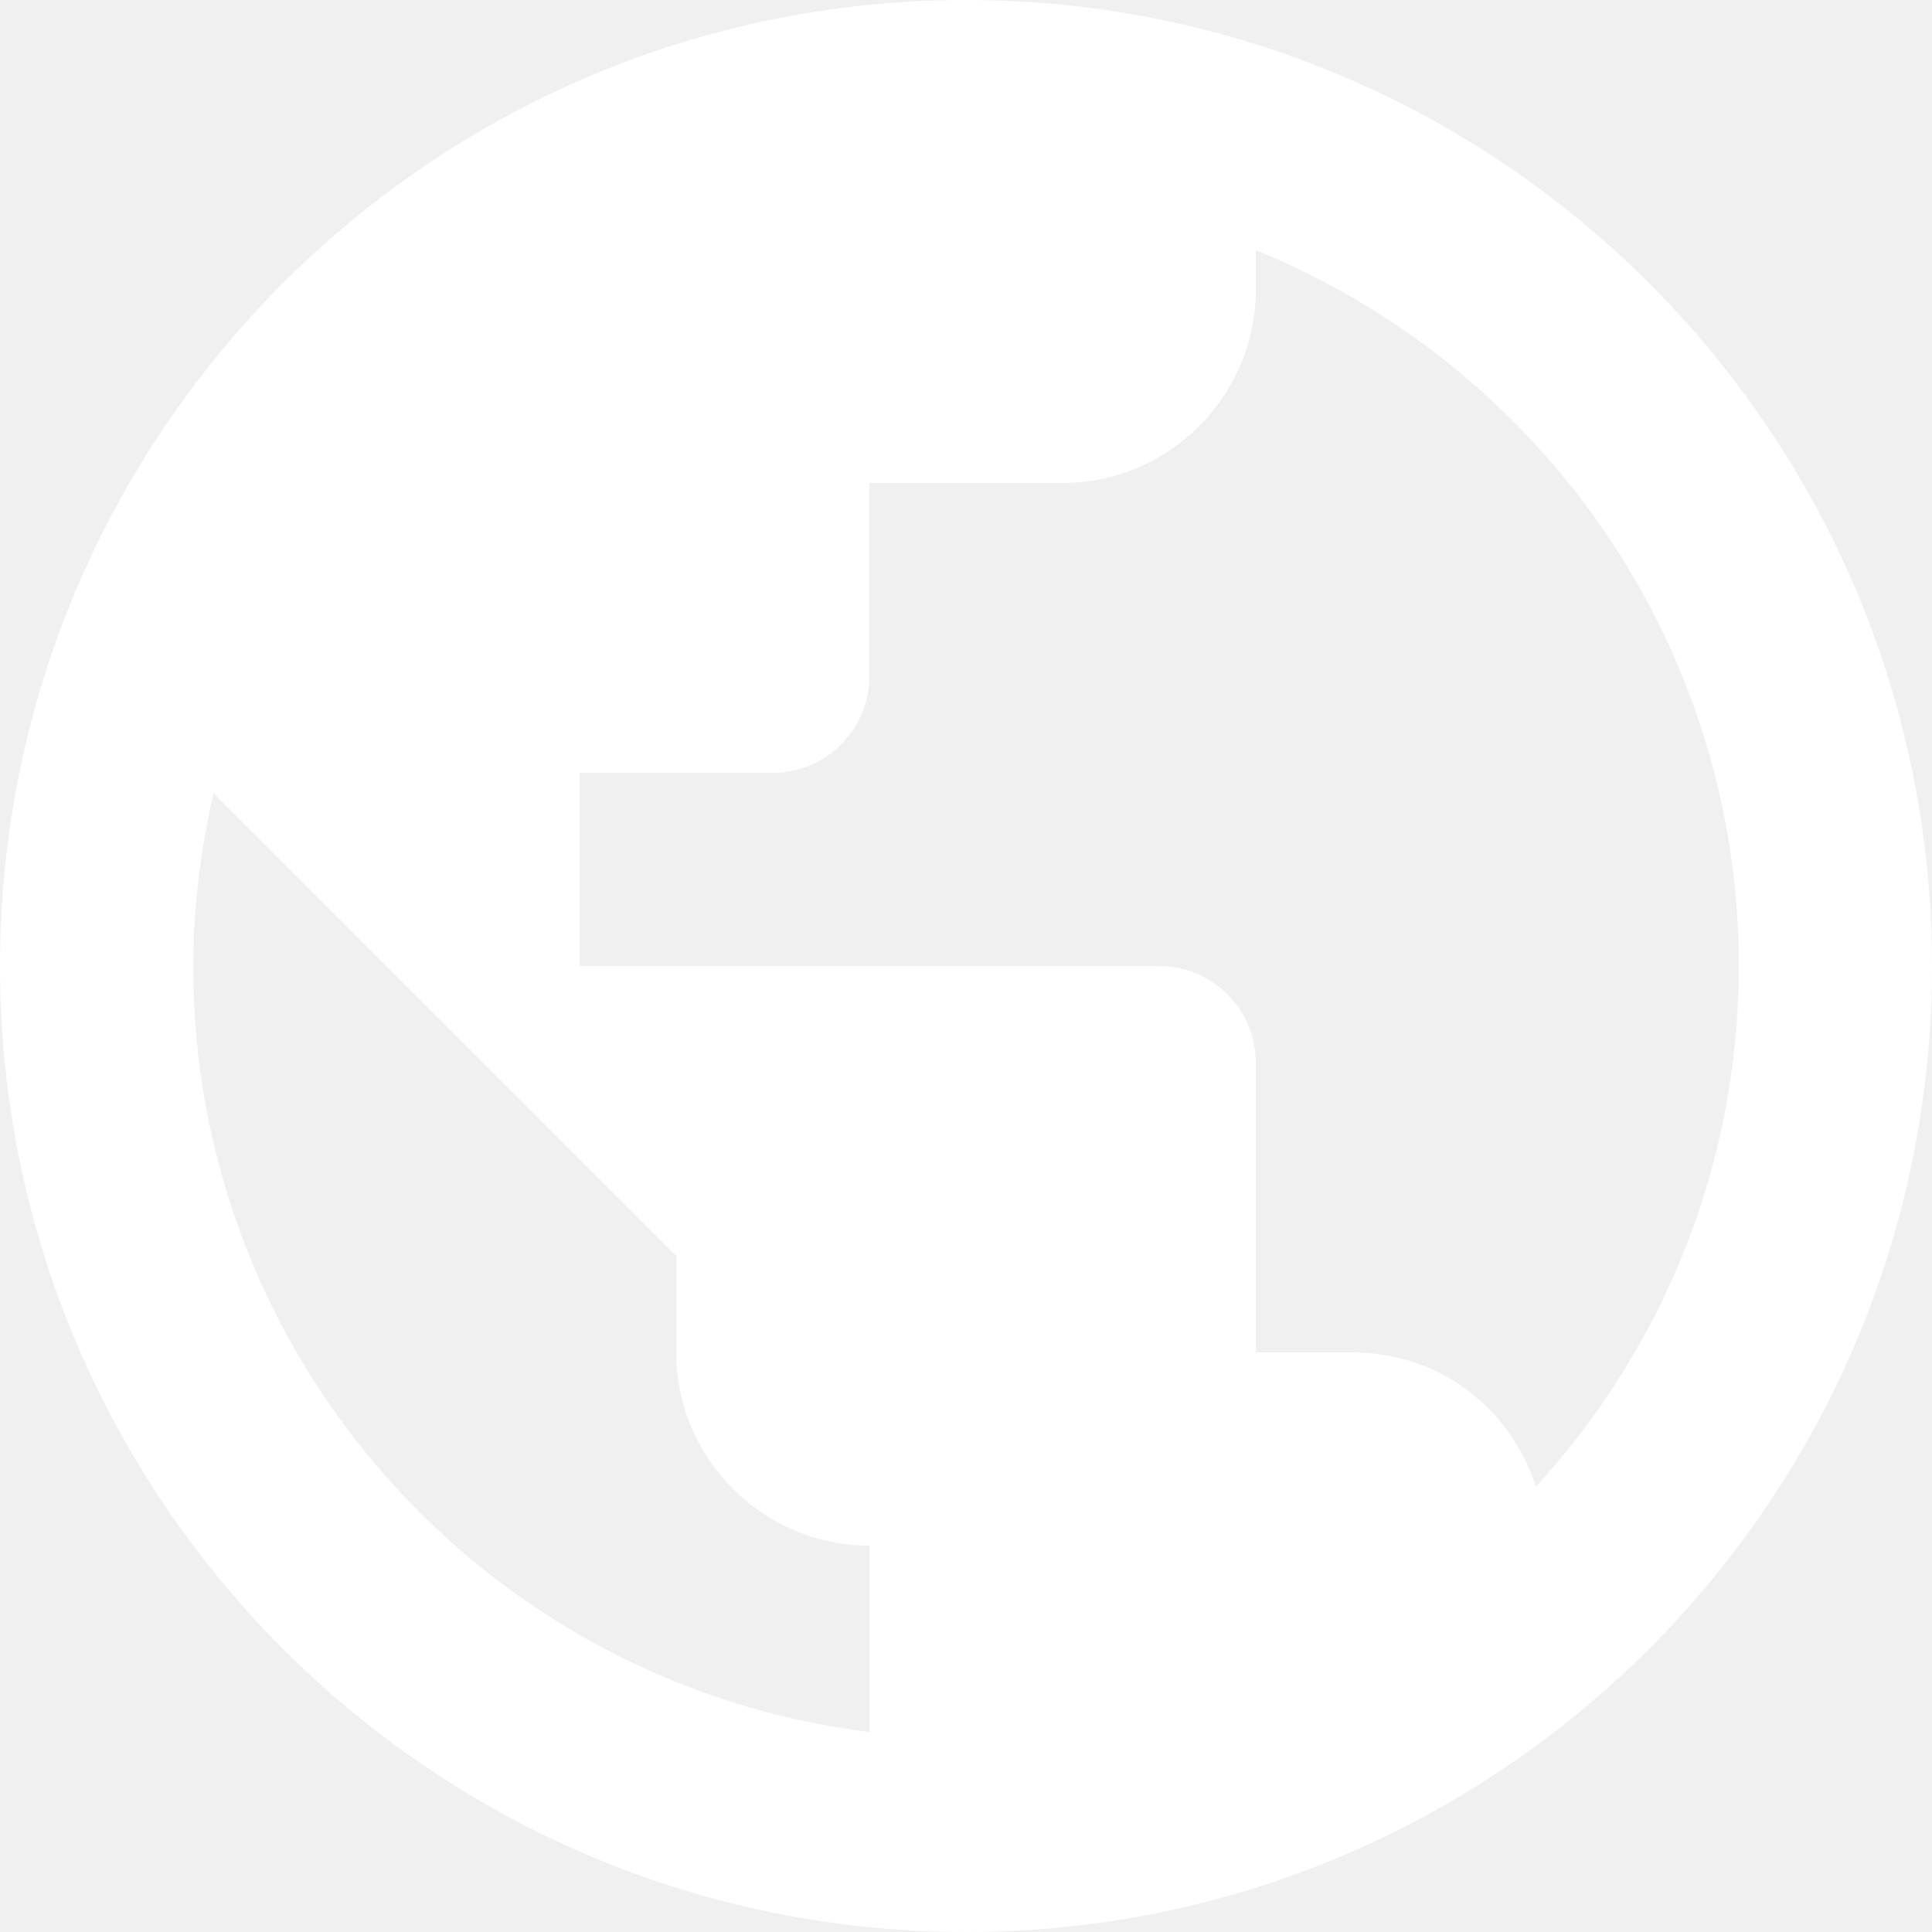
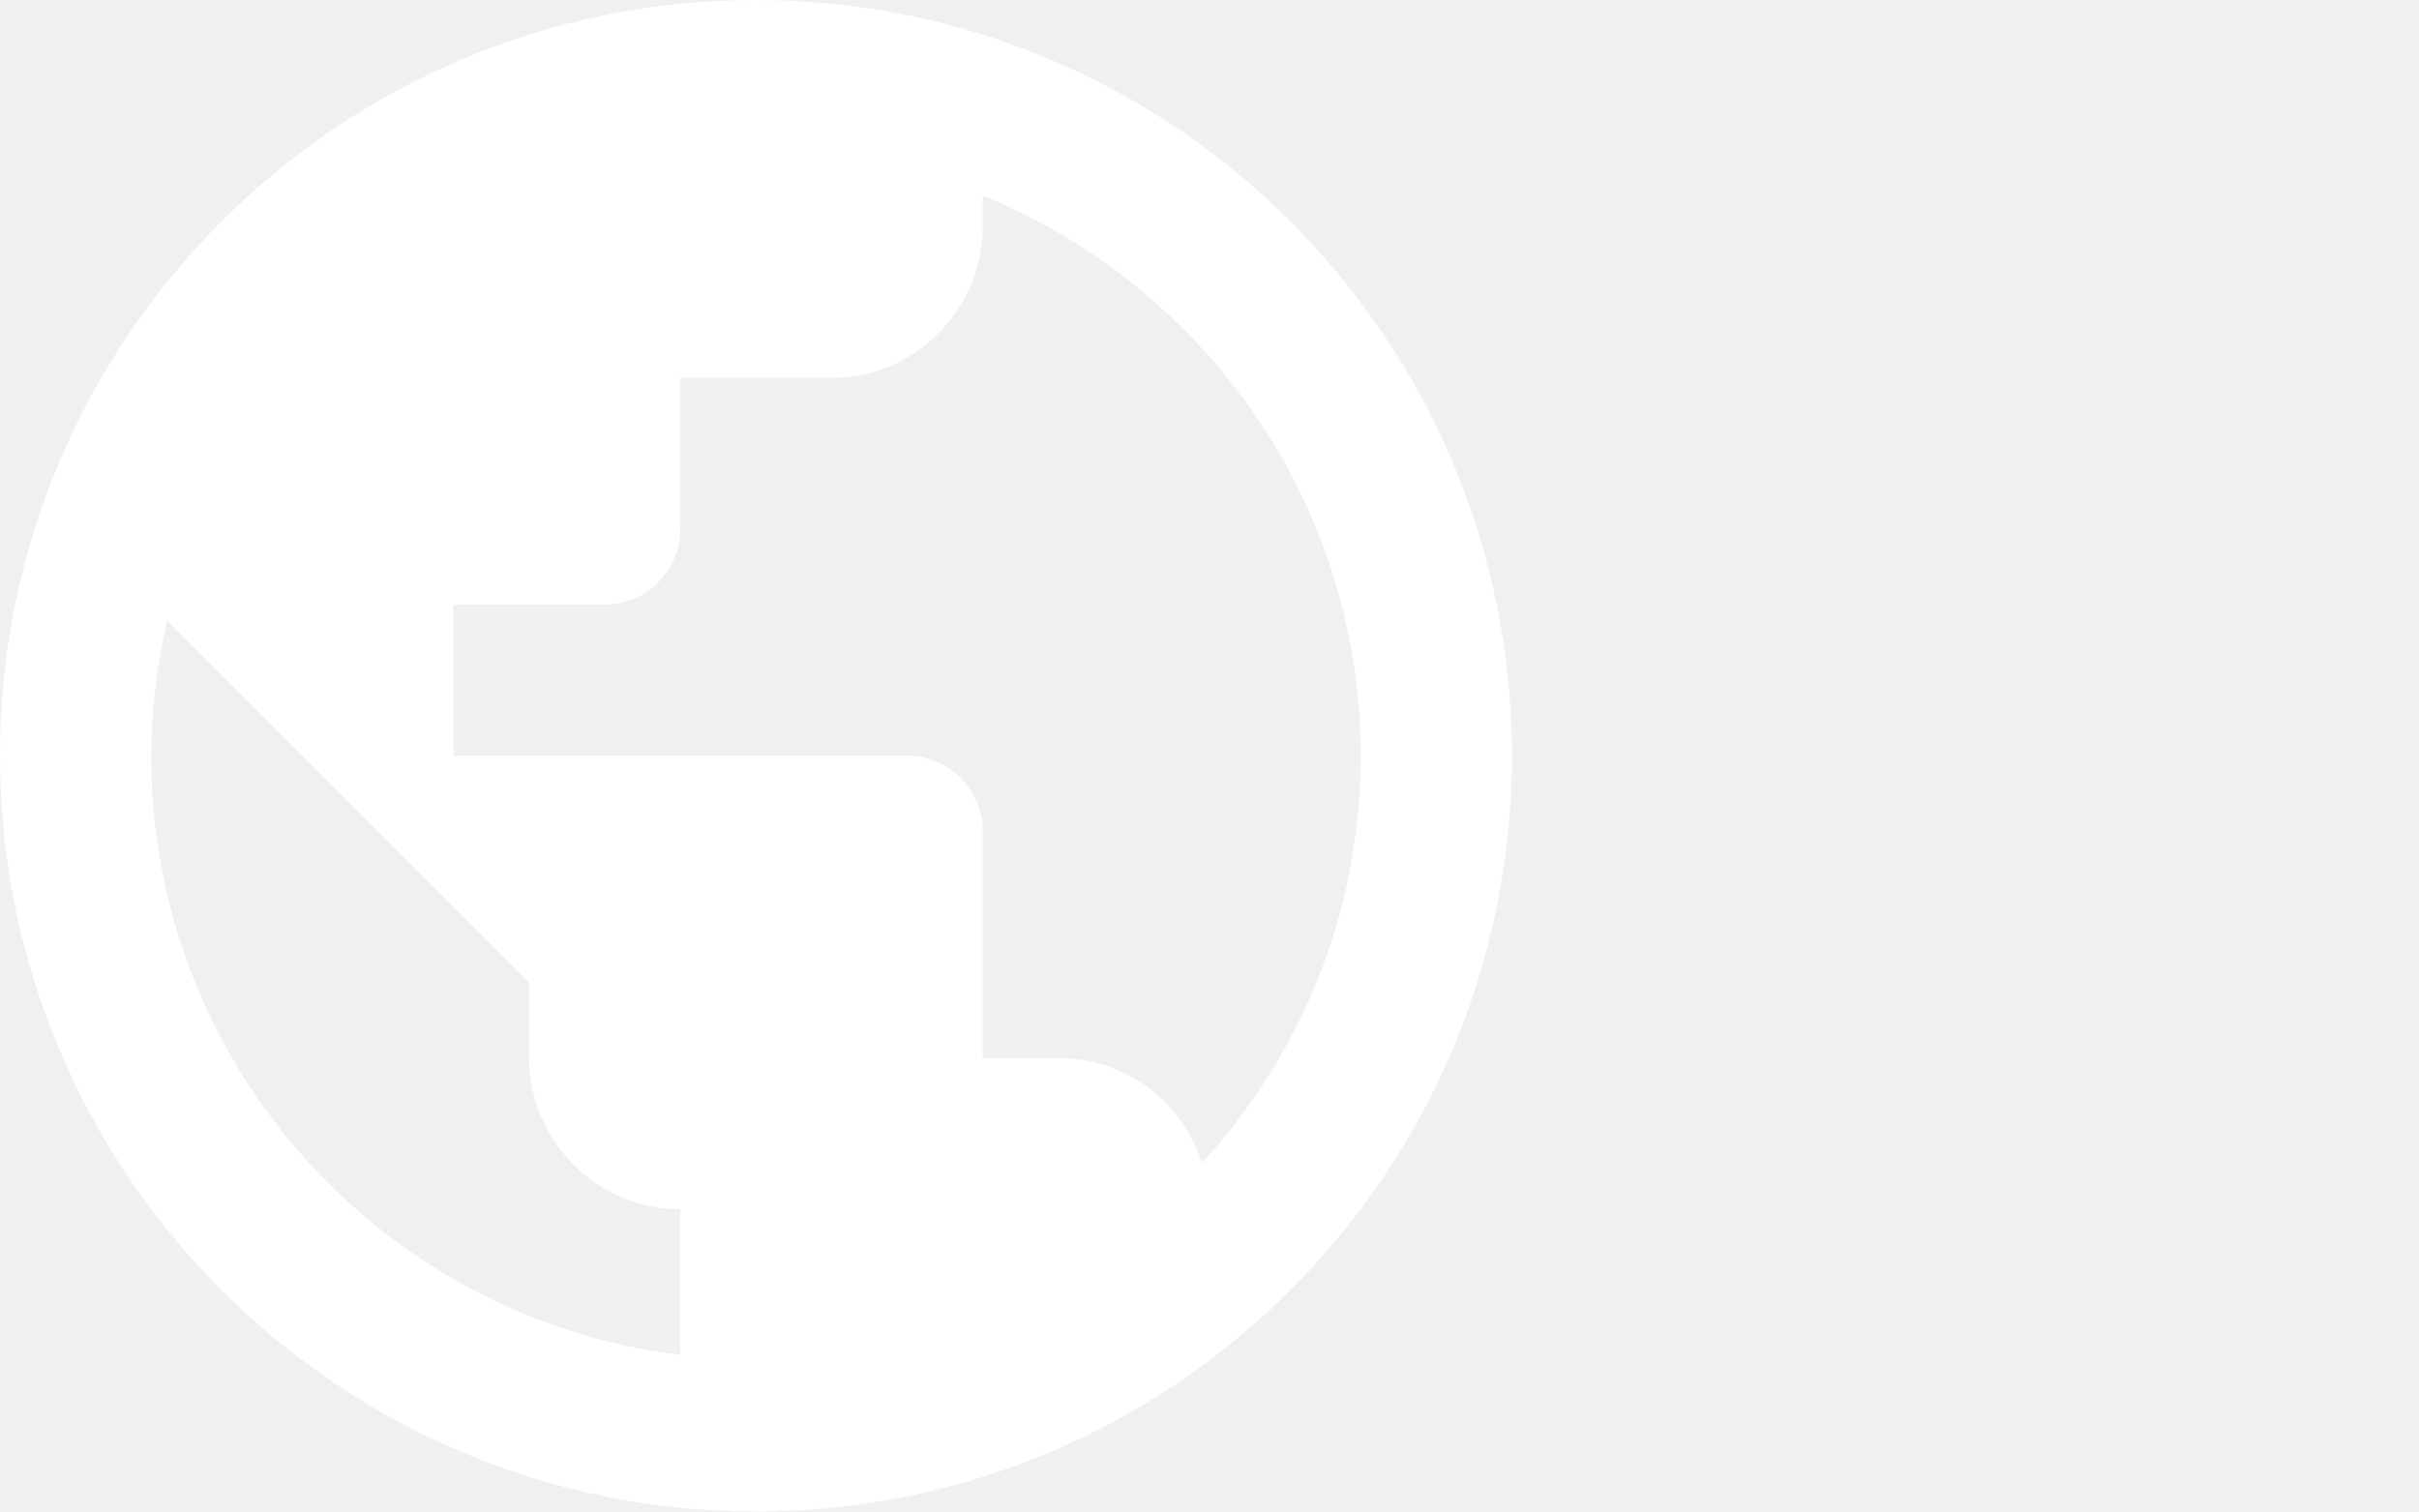
- <svg xmlns="http://www.w3.org/2000/svg" width="20" height="20" viewBox="0 0 20 20" fill="none">
+ <svg xmlns="http://www.w3.org/2000/svg" width="32" height="20" viewBox="0 0 32 20" fill="none">
  <path d="M10 0C4.48 0 0 4.48 0 10C0 15.52 4.48 20 10 20C15.52 20 20 15.52 20 10C20 4.48 15.52 0 10 0ZM9 17.93C5.05 17.44 2 14.08 2 10C2 9.38 2.08 8.79 2.21 8.21L7 13V14C7 15.1 7.9 16 9 16V17.93ZM15.9 15.39C15.64 14.58 14.9 14 14 14H13V11C13 10.45 12.55 10 12 10H6V8H8C8.55 8 9 7.55 9 7V5H11C12.1 5 13 4.1 13 3V2.59C15.93 3.78 18 6.65 18 10C18 12.08 17.2 13.97 15.9 15.39Z" fill="white" />
</svg>
